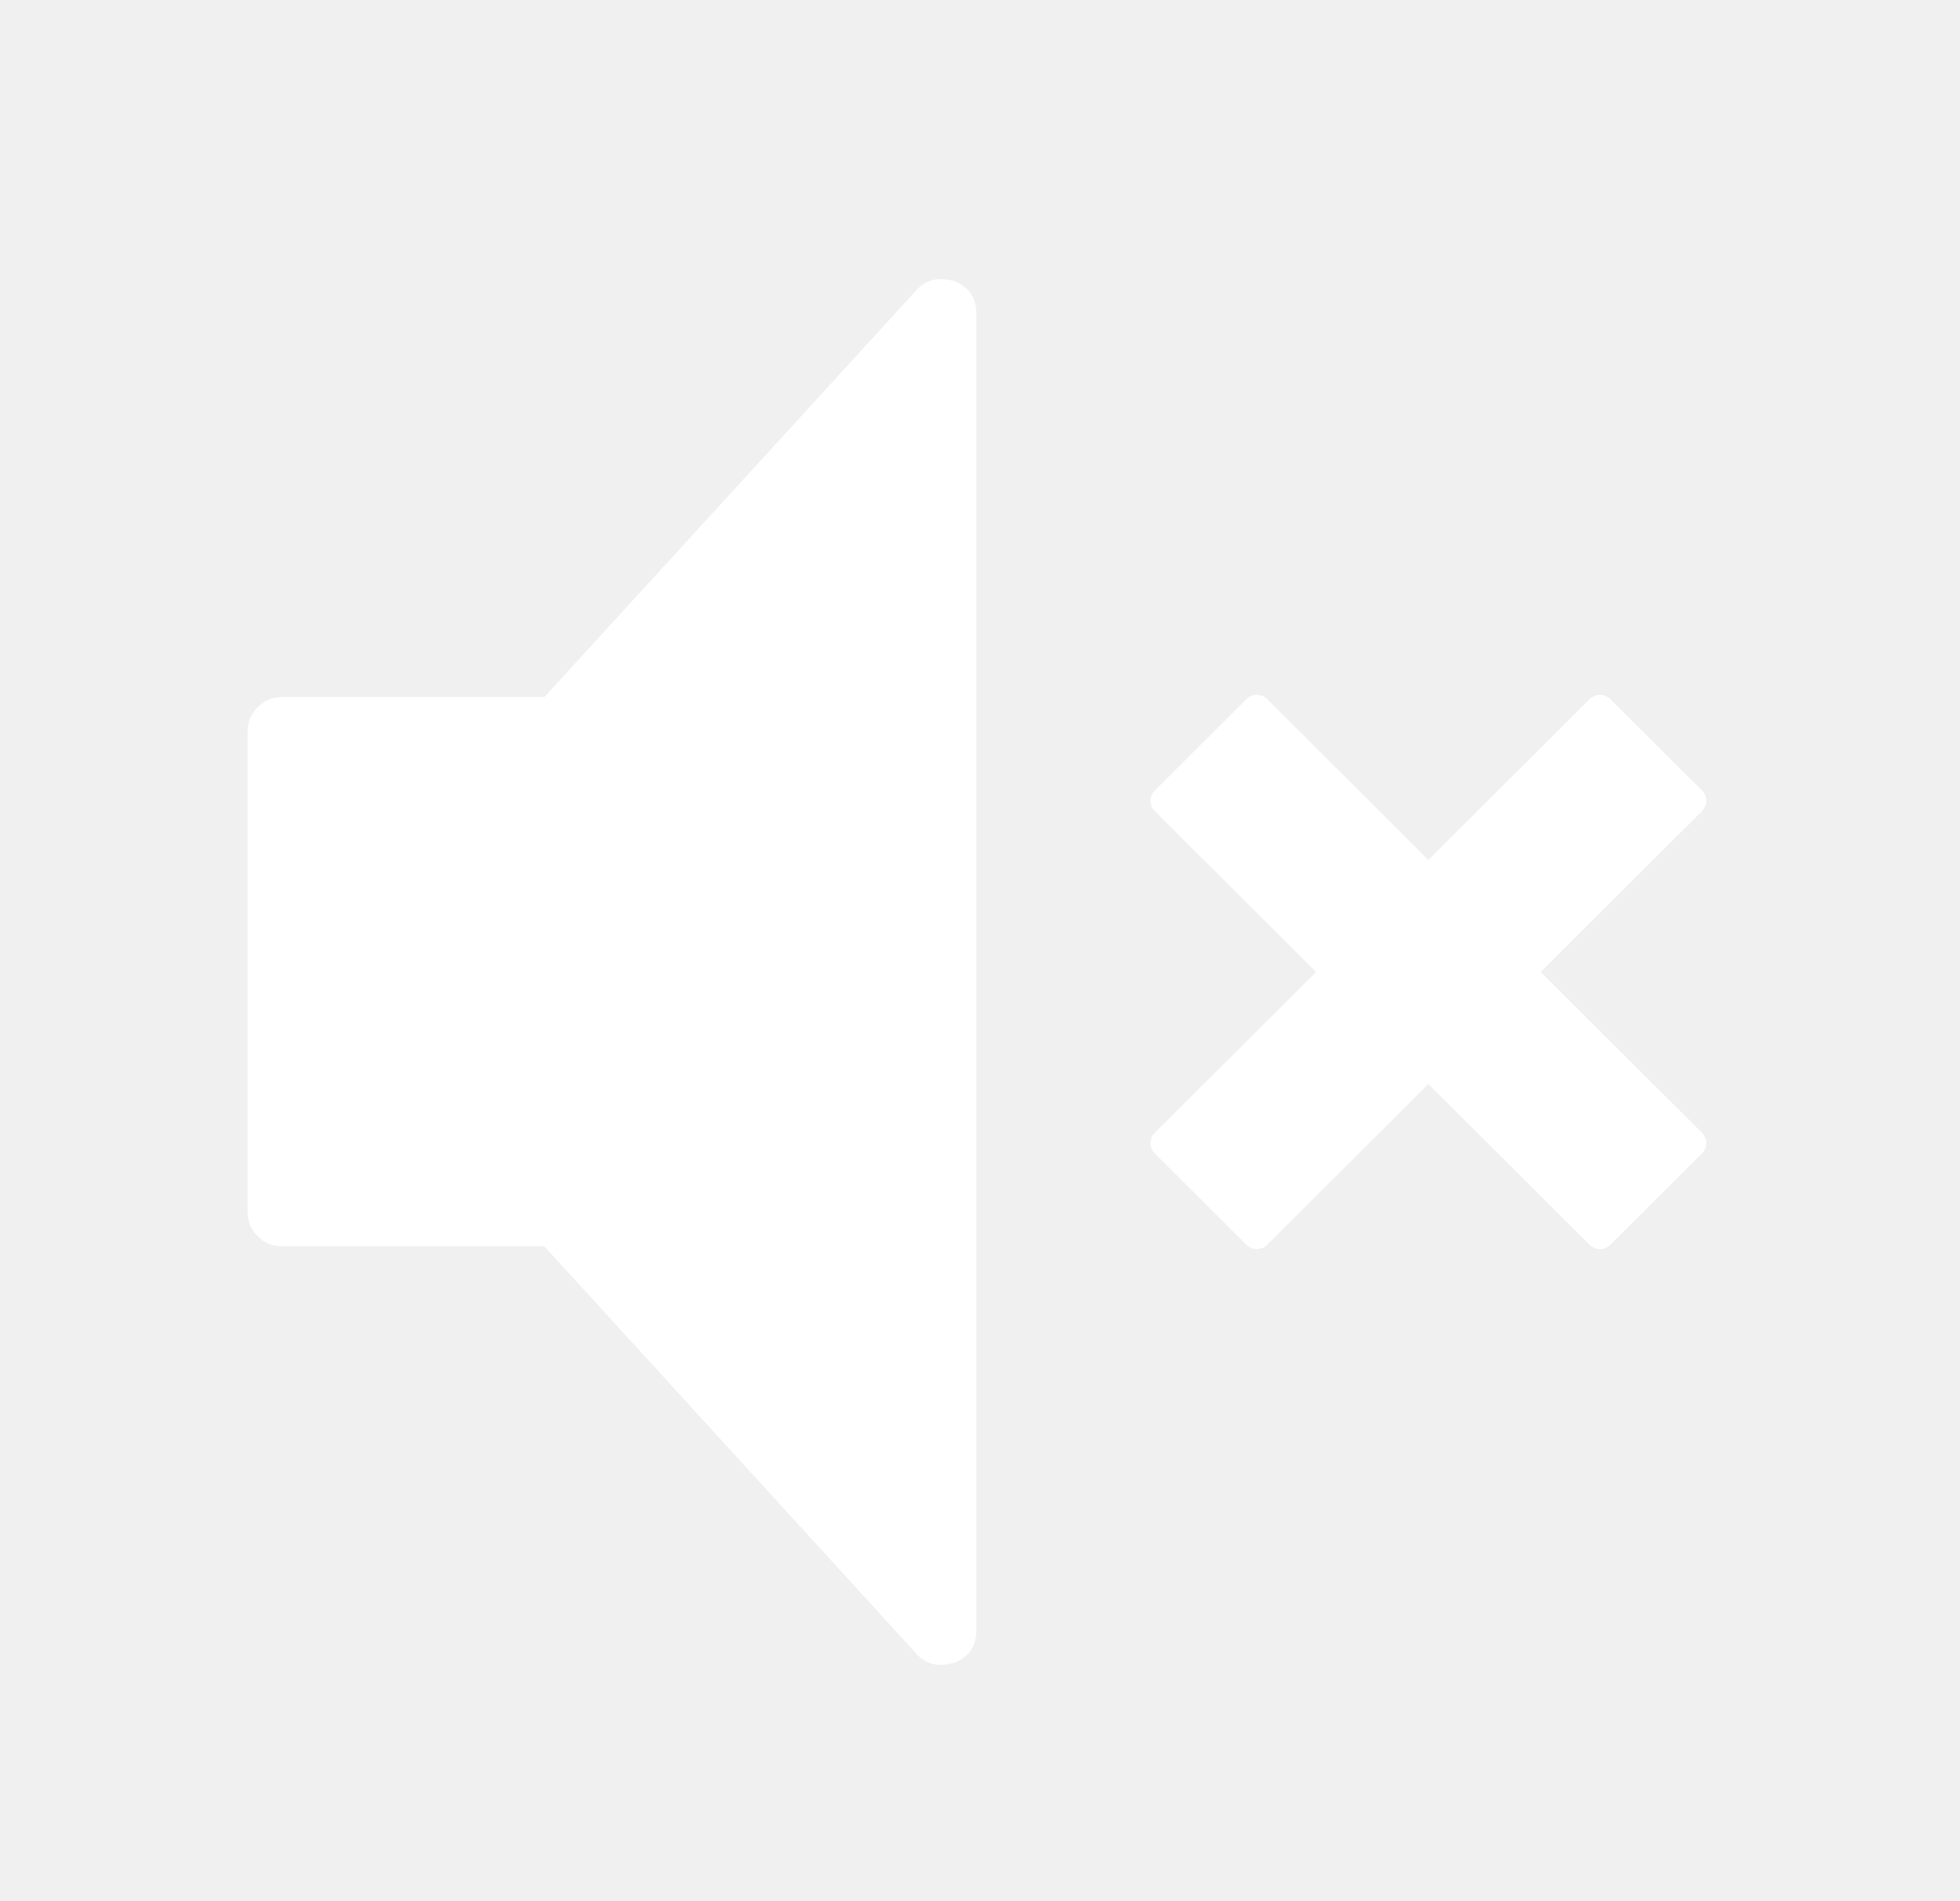
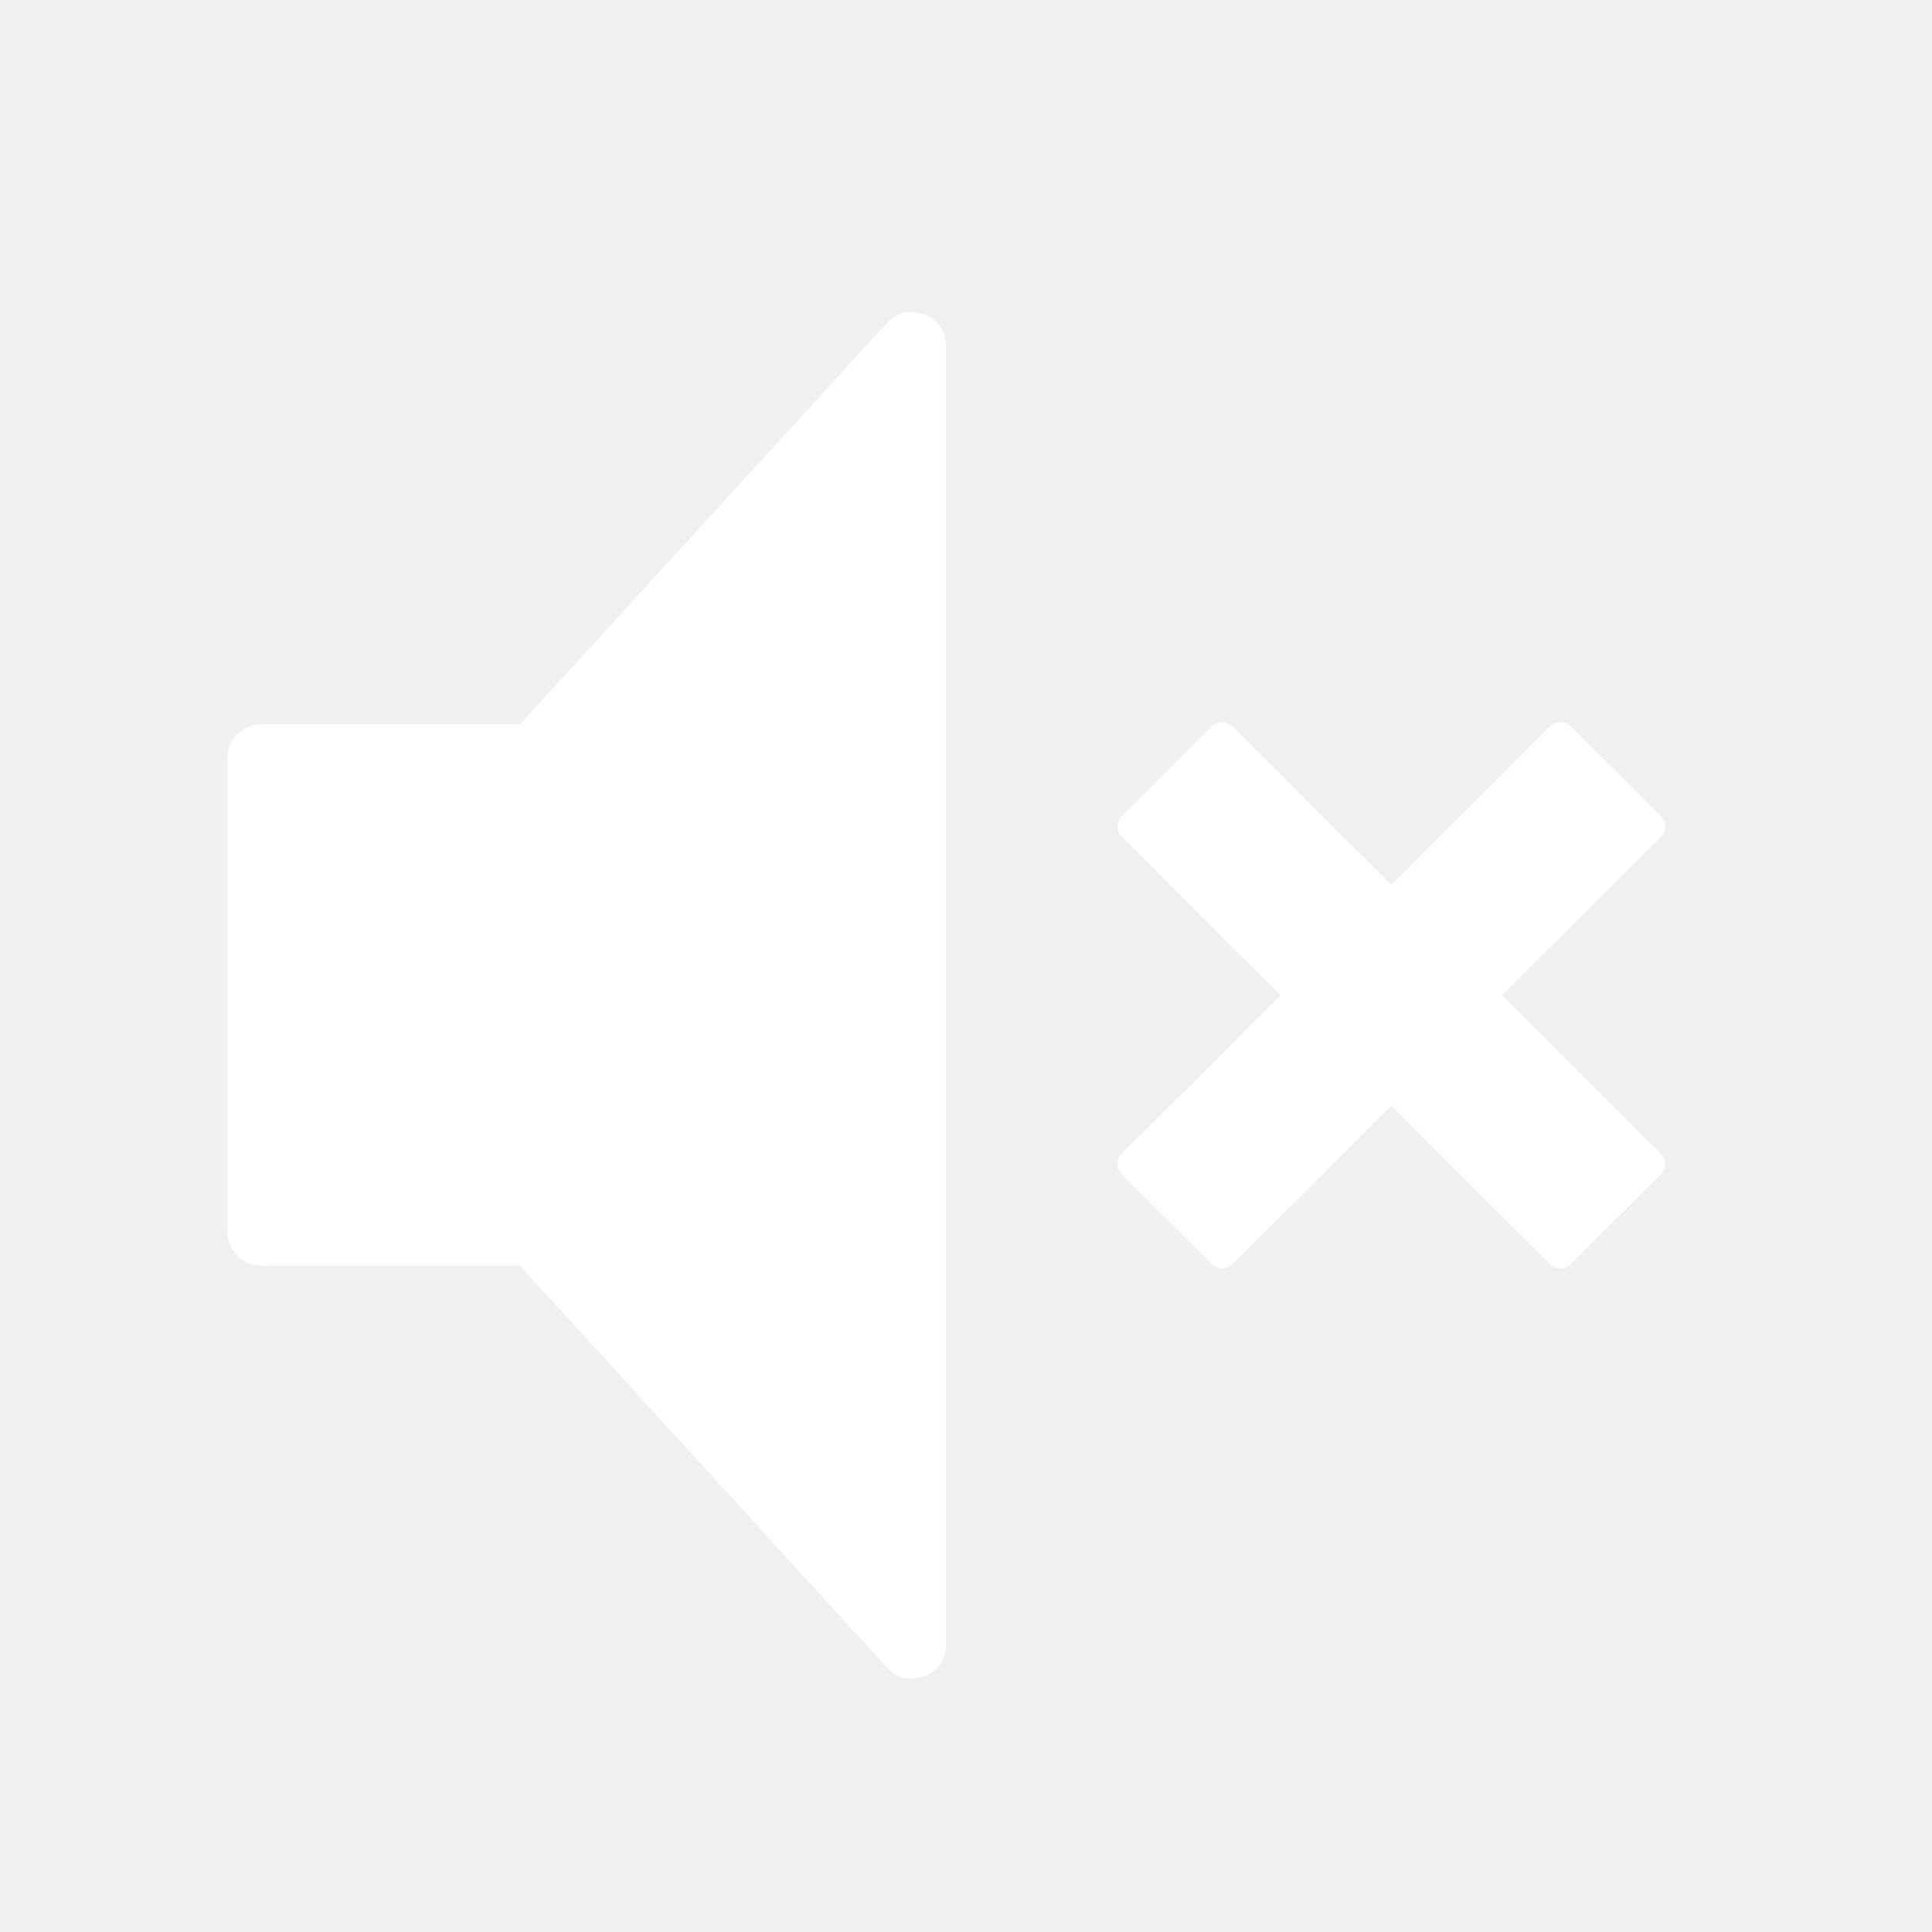
- <svg xmlns="http://www.w3.org/2000/svg" width="33" height="32" viewBox="0 0 33 32" fill="none">
-   <path fill-rule="evenodd" clip-rule="evenodd" d="M28.671 19.09C28.709 19.138 28.728 19.192 28.728 19.251C28.728 19.306 28.709 19.358 28.671 19.407L27.097 20.976C27.049 21.014 26.997 21.033 26.941 21.033C26.882 21.033 26.828 21.014 26.779 20.976L24.049 18.253L21.32 20.976C21.271 21.014 21.217 21.033 21.158 21.033C21.103 21.033 21.05 21.014 21.002 20.976L19.428 19.407C19.39 19.358 19.371 19.306 19.371 19.251C19.371 19.192 19.39 19.138 19.428 19.09L22.158 16.367L19.428 13.643C19.39 13.595 19.371 13.541 19.371 13.482C19.371 13.427 19.39 13.375 19.428 13.326L21.002 11.757C21.05 11.719 21.103 11.7 21.158 11.7C21.217 11.7 21.271 11.719 21.32 11.757L24.049 14.48L26.779 11.757C26.828 11.719 26.882 11.7 26.941 11.7C26.997 11.7 27.049 11.719 27.097 11.757L28.671 13.326C28.709 13.375 28.728 13.427 28.728 13.482C28.728 13.541 28.709 13.595 28.671 13.643L25.941 16.367L28.671 19.09ZM16.439 5.286V27.447C16.439 27.711 16.32 27.893 16.083 27.994C15.809 28.076 15.595 28.03 15.439 27.857L9.166 20.987H4.755C4.591 20.987 4.452 20.93 4.338 20.816C4.224 20.702 4.167 20.563 4.167 20.399V12.325C4.167 12.161 4.224 12.022 4.338 11.908C4.452 11.794 4.591 11.737 4.755 11.737H9.166L15.439 4.876C15.595 4.703 15.809 4.657 16.083 4.739C16.32 4.84 16.439 5.022 16.439 5.286Z" fill="white" />
+ <svg xmlns="http://www.w3.org/2000/svg" width="33" height="33" viewBox="0 0 33 33" fill="none">
+   <path fill-rule="evenodd" clip-rule="evenodd" d="M28.386 19.723C28.425 19.772 28.444 19.825 28.444 19.884C28.444 19.94 28.425 19.992 28.386 20.04L26.813 21.61C26.765 21.648 26.712 21.667 26.657 21.667C26.598 21.667 26.544 21.648 26.495 21.61L23.765 18.886L21.035 21.61C20.987 21.648 20.933 21.667 20.874 21.667C20.818 21.667 20.766 21.648 20.718 21.61L19.144 20.04C19.106 19.992 19.087 19.94 19.087 19.884C19.087 19.825 19.106 19.772 19.144 19.723L21.874 17L19.144 14.277C19.106 14.228 19.087 14.175 19.087 14.116C19.087 14.06 19.106 14.008 19.144 13.96L20.718 12.39C20.766 12.352 20.818 12.333 20.874 12.333C20.933 12.333 20.987 12.352 21.035 12.39L23.765 15.114L26.495 12.39C26.544 12.352 26.598 12.333 26.657 12.333C26.712 12.333 26.765 12.352 26.813 12.39L28.386 13.96C28.425 14.008 28.444 14.06 28.444 14.116C28.444 14.175 28.425 14.228 28.386 14.277L25.657 17L28.386 19.723ZM16.155 5.919V28.081C16.155 28.345 16.036 28.527 15.799 28.627C15.525 28.709 15.31 28.664 15.155 28.491L8.882 21.62H4.471C4.307 21.62 4.168 21.563 4.054 21.449C3.939 21.335 3.882 21.197 3.882 21.033V12.958C3.882 12.794 3.939 12.655 4.054 12.542C4.168 12.428 4.307 12.371 4.471 12.371H8.882L15.155 5.51C15.31 5.336 15.525 5.291 15.799 5.373C16.036 5.473 16.155 5.655 16.155 5.919Z" fill="white" />
</svg>
